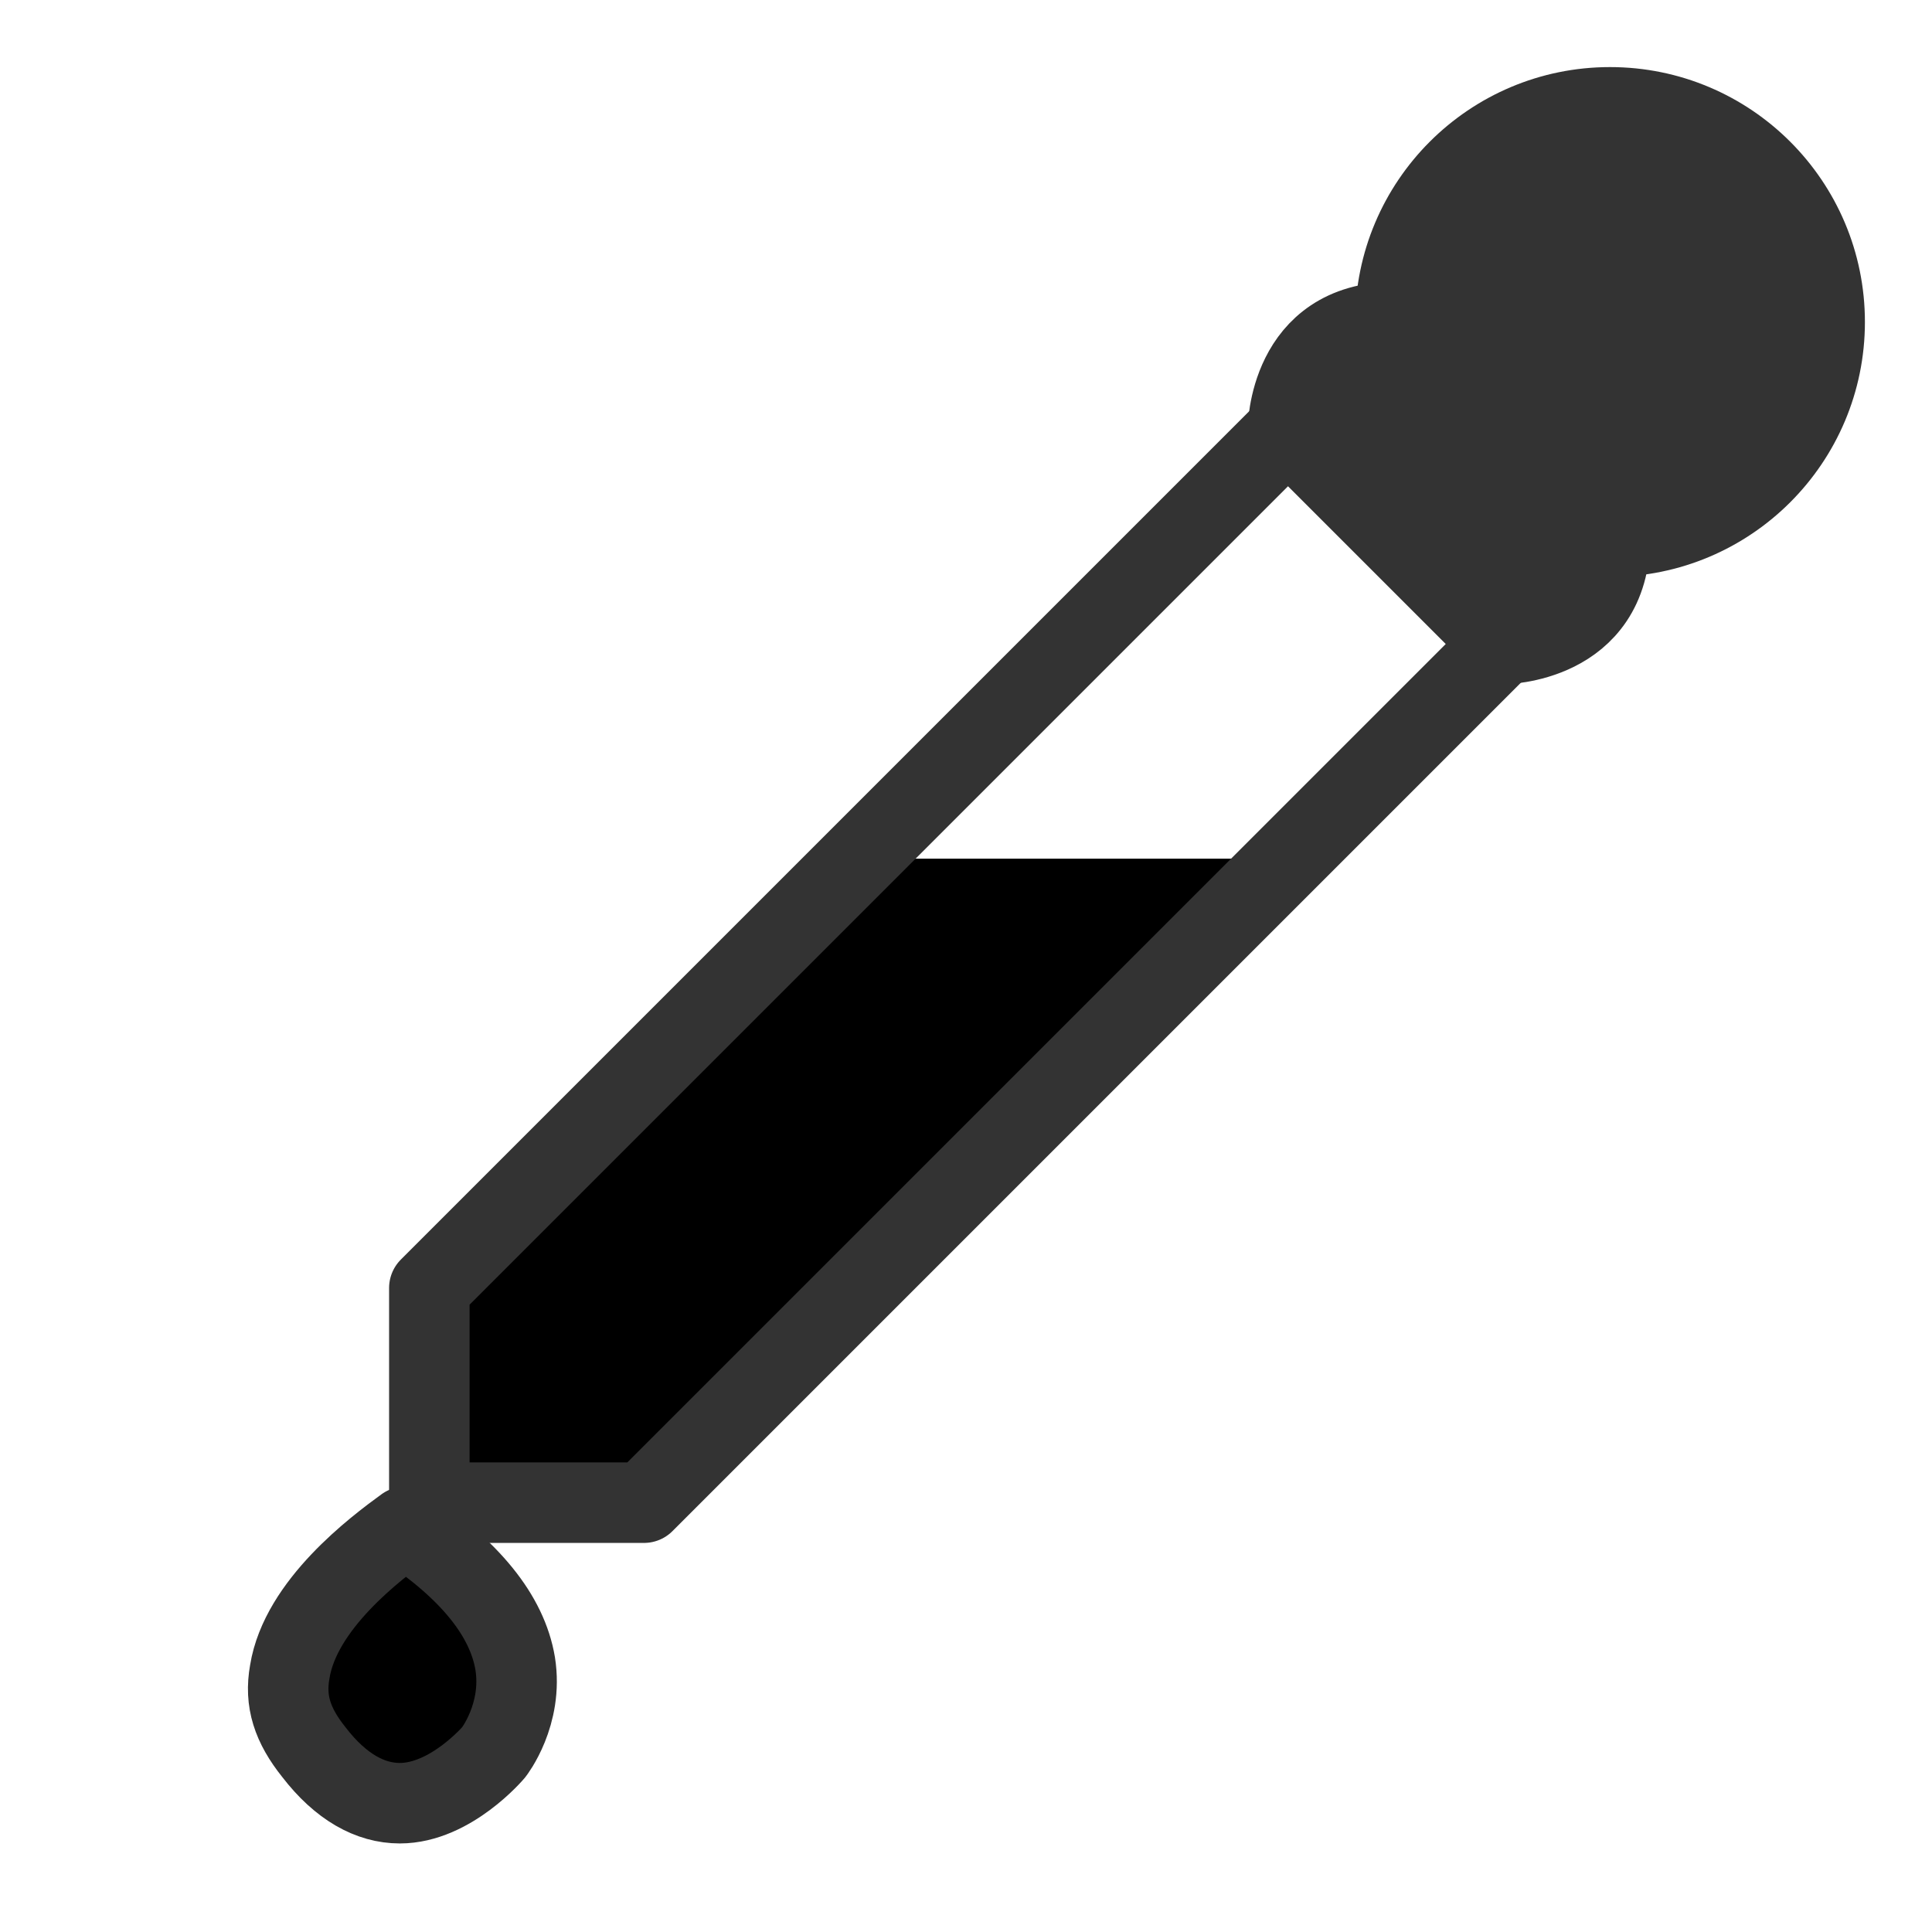
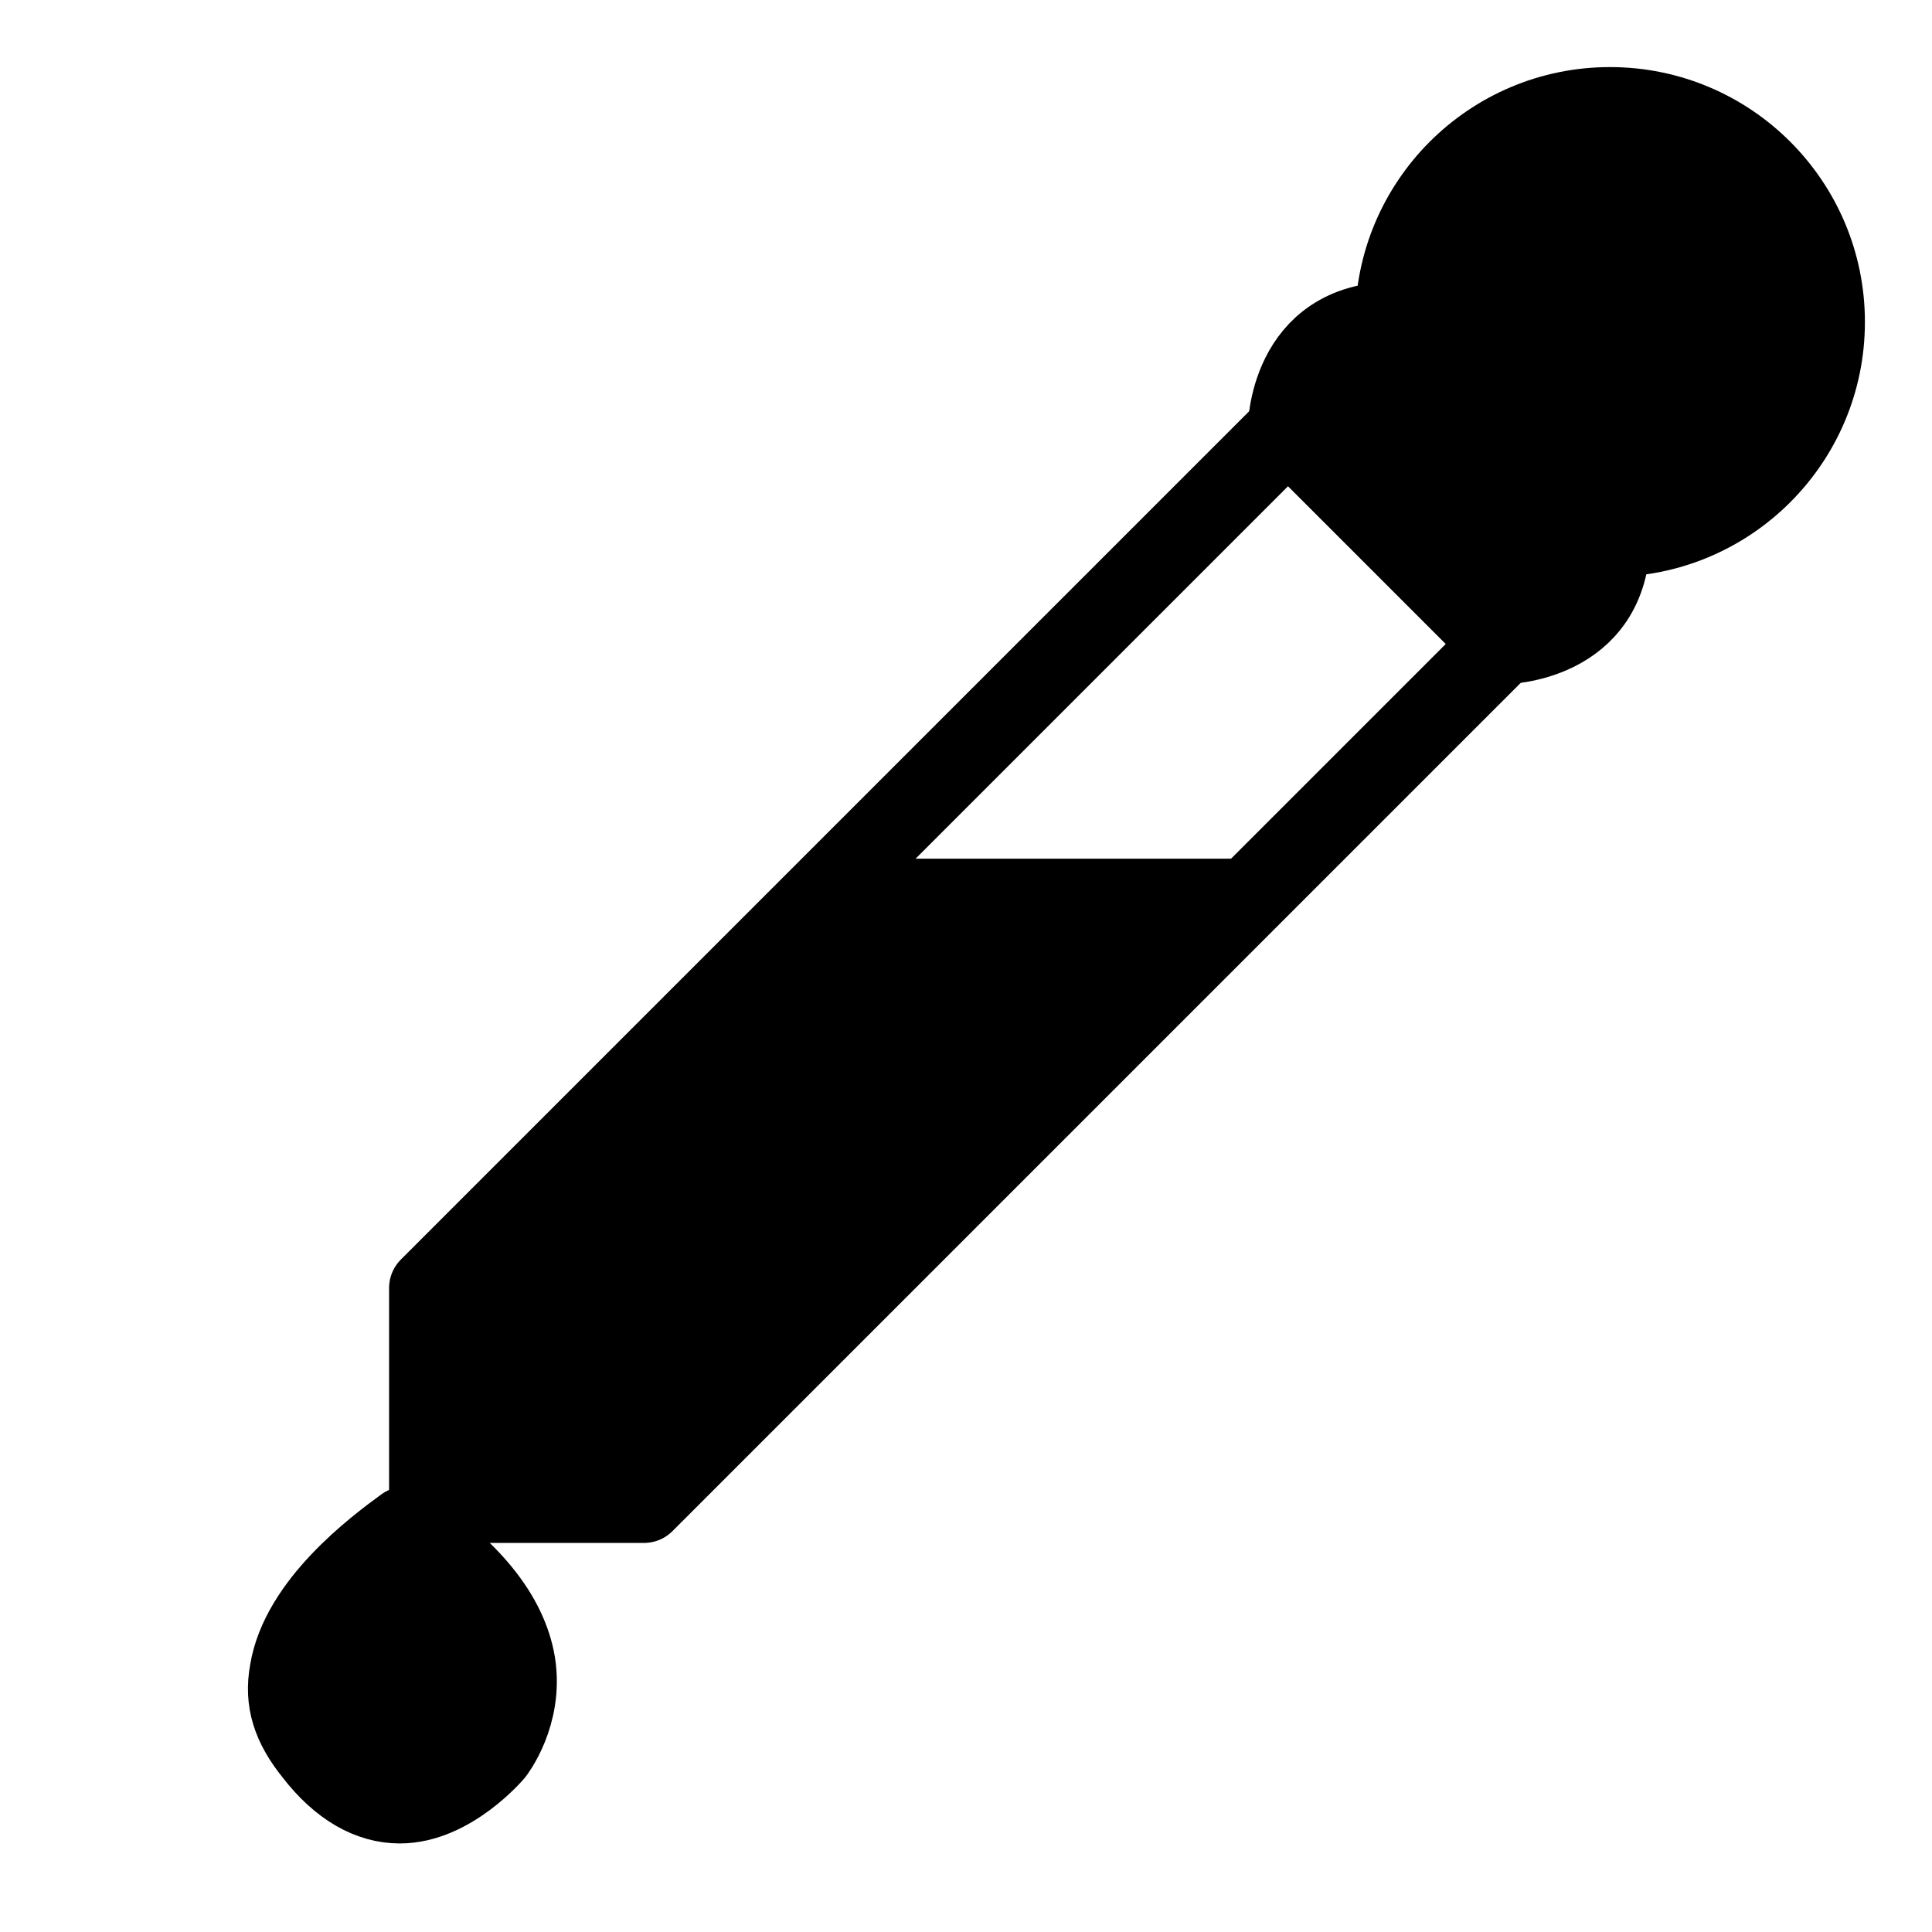
<svg xmlns="http://www.w3.org/2000/svg" xmlns:xlink="http://www.w3.org/1999/xlink" viewBox="0 0 72 72">
  <g stroke-width="3" stroke-linejoin="round">
    <polygon fill="" points="48,32 24,56 16,56 16,48 32,32">
      <animate attributeName="fill" values="hsl(0,50%,40%);hsl(120,50%,40%);hsl(240,50%,40%);hsl(360,50%,40%)" dur="6s" repeatCount="indefinite" />
    </polygon>
-     <path fill="#333" stroke="#333" d="M48,16c0,0,0-4,4-4s8,4,8,8s-4,4-4,4" />
-     <circle fill="#333" stroke="#333" cx="60" cy="12" r="8" />
-     <polygon fill="none" stroke="#333" points="32,32 16,48 16,56 24,56 48,32 56,24 48,16" />
+     <path fill="#000" stroke="#000" d="M48,16c0,0,0-4,4-4s8,4,8,8s-4,4-4,4" />
+     <circle fill="#000" stroke="#000" cx="60" cy="12" r="8" />
+     <polygon fill="none" stroke="#000" points="32,32 16,48 16,56 24,56 48,32 56,24 48,16" />
    <path id="motionPath" fill="none" d="M0,0,v48" />
-     <path id="drop" fill="" stroke="#333" d="M14.9,67.2c-1.1,0-2.2-0.6-3.2-1.9c-0.8-1-1.1-1.9-0.9-3c0.4-2.5,3.2-4.6,4.3-5.4c2.4,1.6,3.8,3.3,4.1,5.1  c0.3,1.9-0.8,3.3-0.8,3.3C18.4,65.3,16.8,67.2,14.9,67.2L14.9,67.2z">
+     <path id="drop" fill="" stroke="#000" d="M14.9,67.2c-1.1,0-2.2-0.6-3.2-1.9c-0.8-1-1.1-1.9-0.9-3c0.4-2.5,3.2-4.6,4.3-5.4c2.4,1.6,3.8,3.3,4.1,5.1  c0.3,1.9-0.8,3.3-0.8,3.3C18.4,65.3,16.8,67.2,14.9,67.2L14.9,67.2z">
      <animate attributeName="fill" values="hsl(0,100%,40%);hsl(120,100%,40%);hsl(240,100%,40%);hsl(360,100%,40%)" dur="6s" repeatCount="indefinite" />
    </path>
    <animateMotion xlink:href="#drop" dur="2s" repeatCount="indefinite">
      <mpath xlink:href="#motionPath" />
    </animateMotion>
  </g>
</svg>
